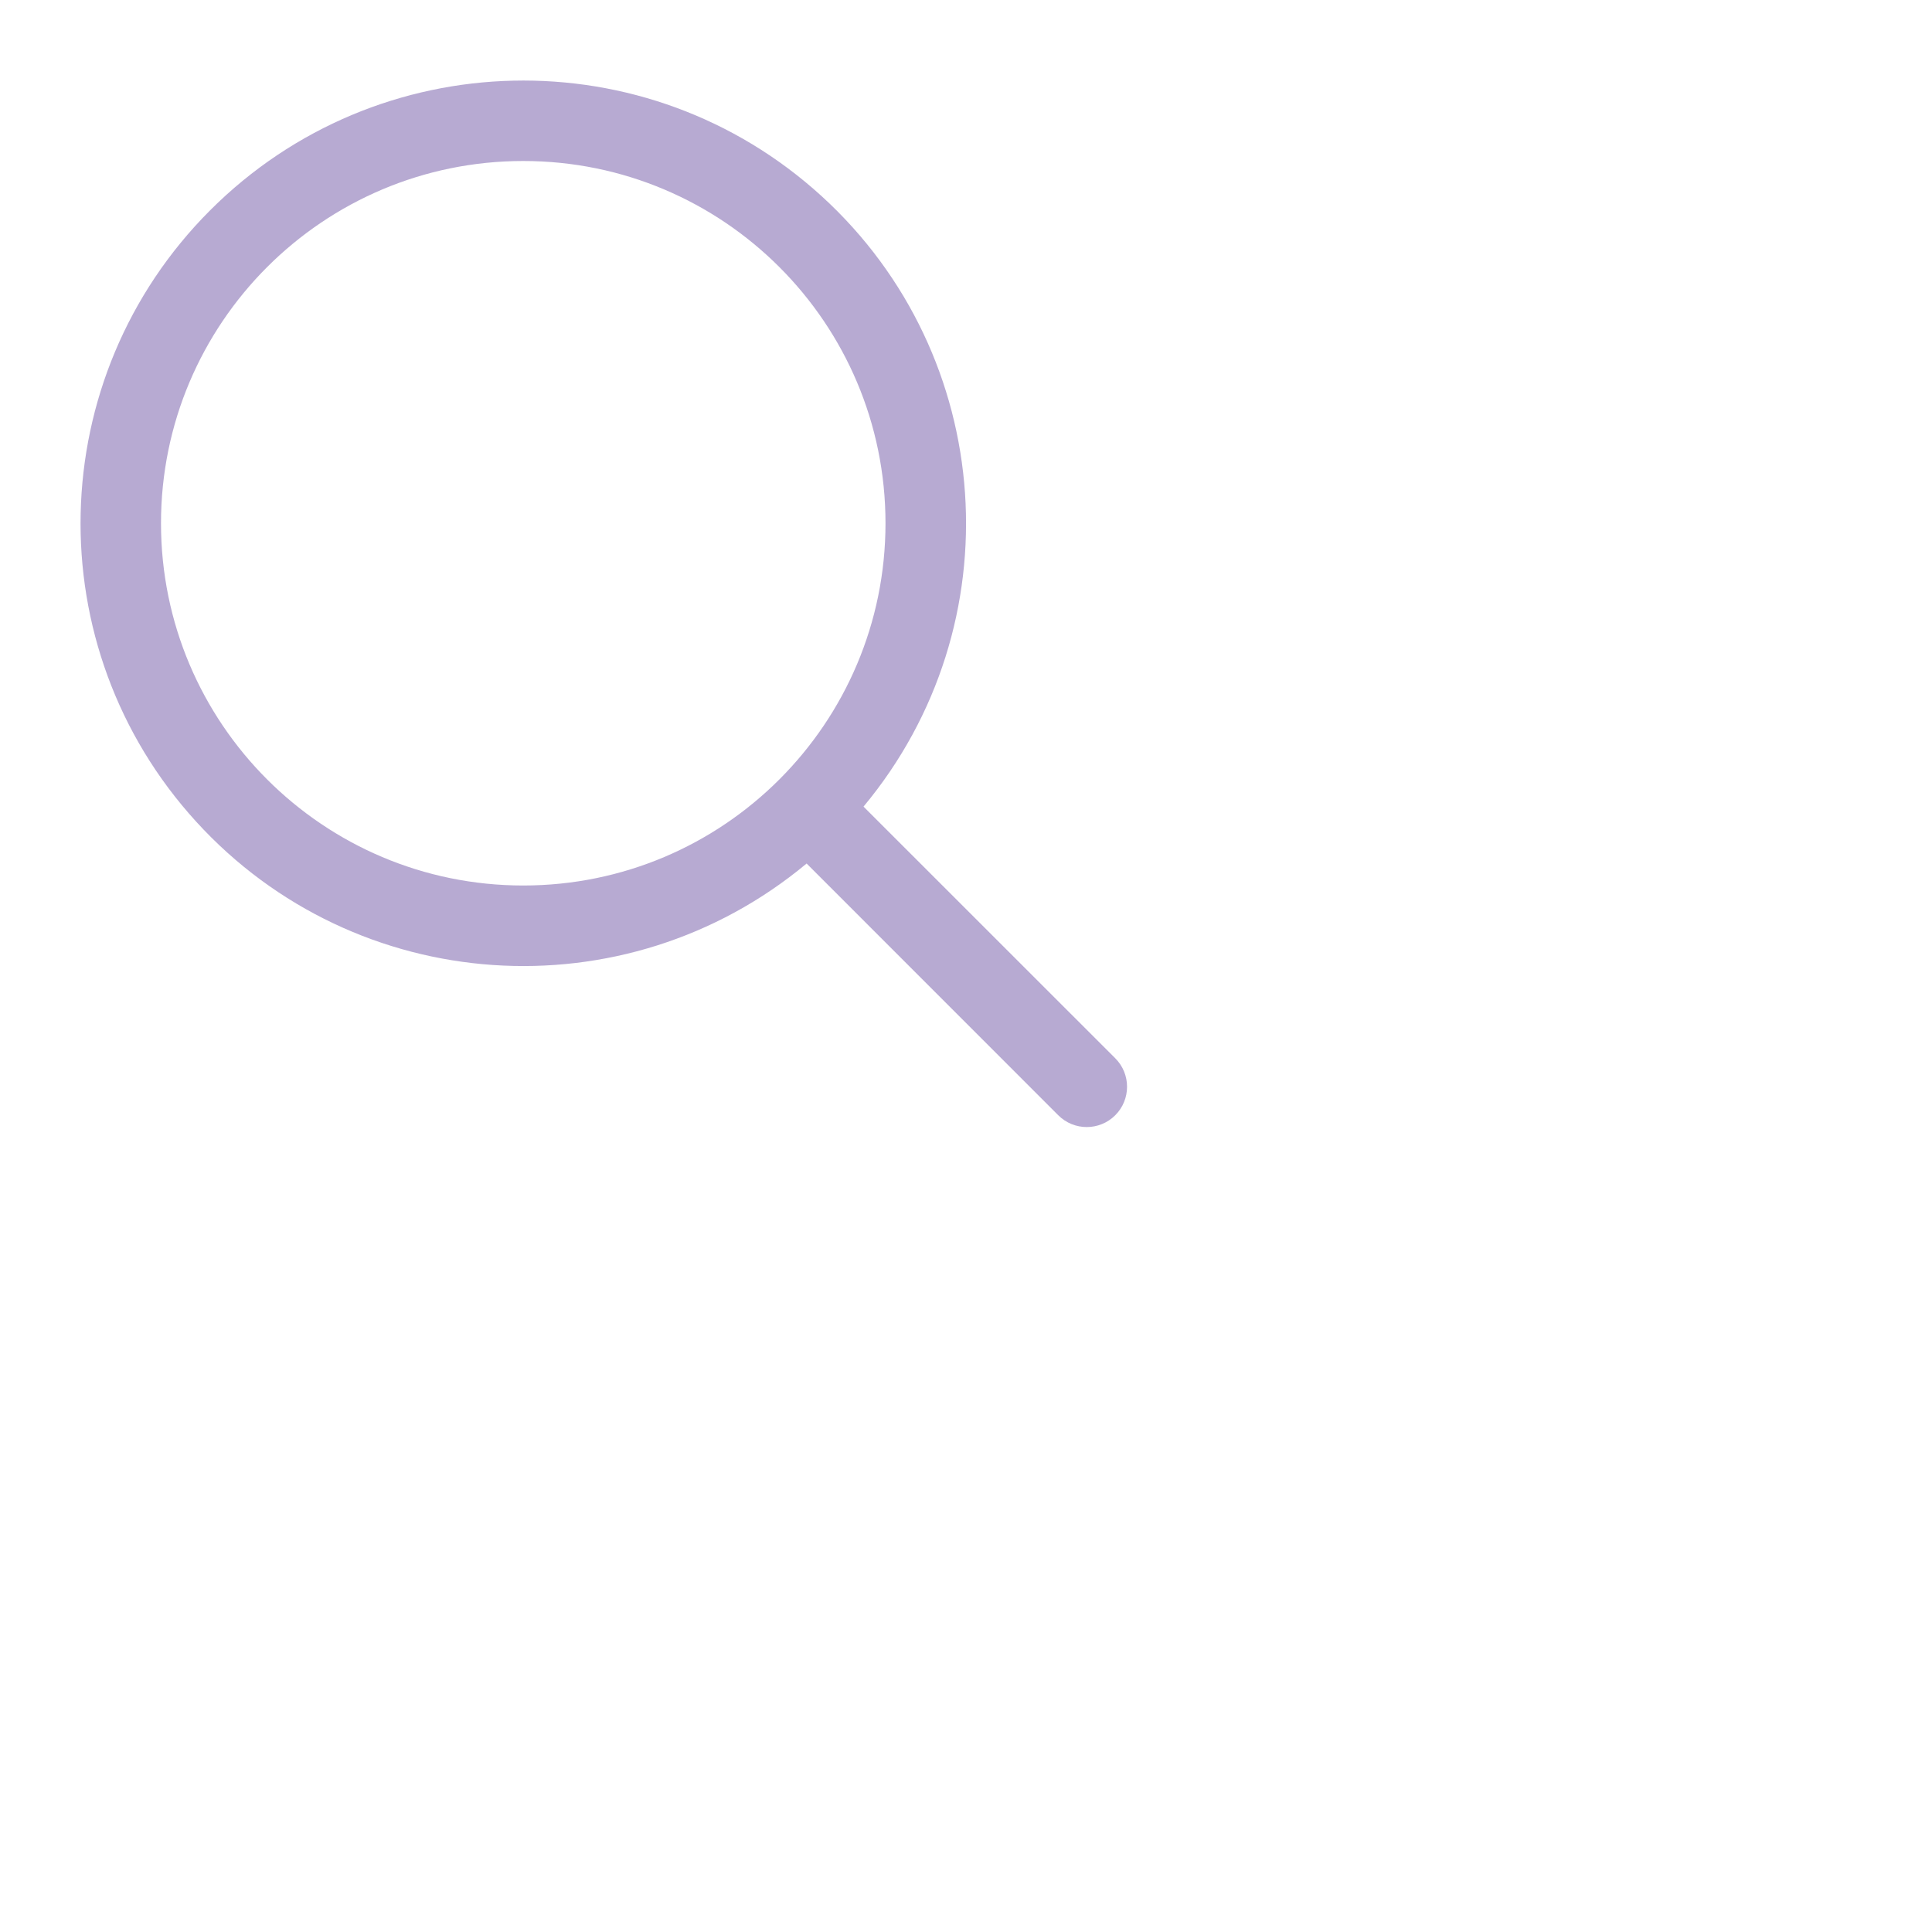
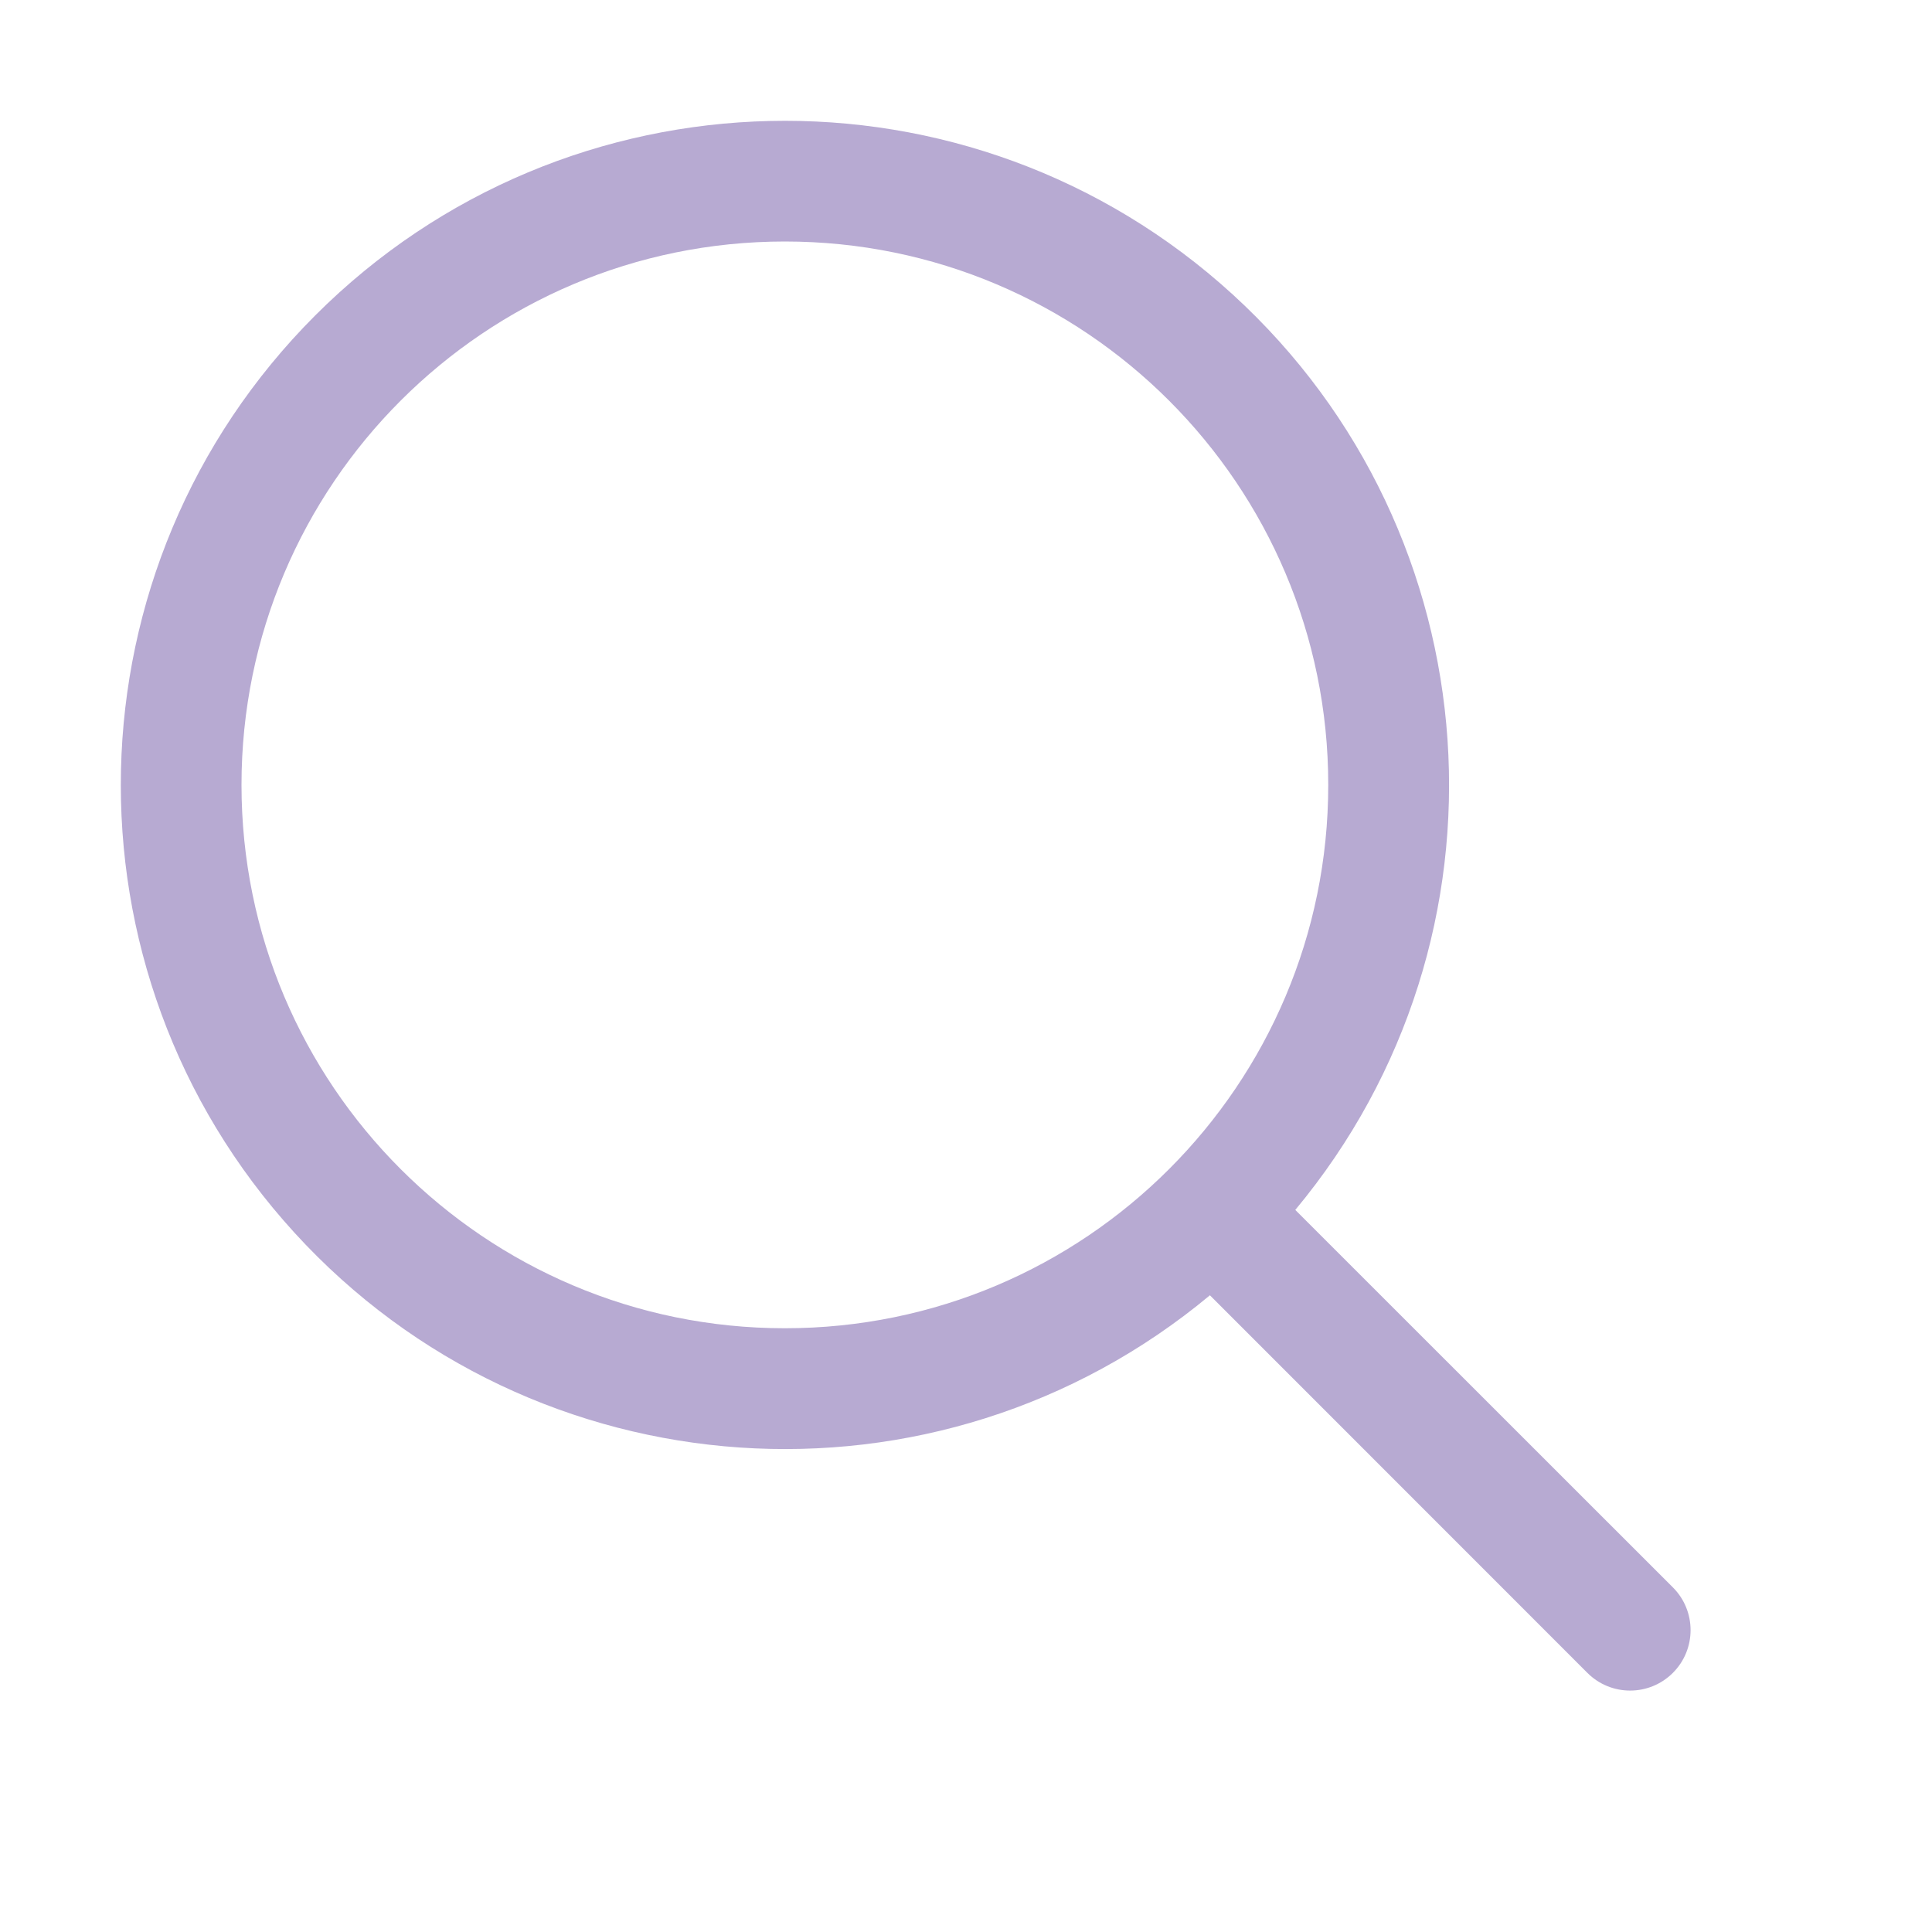
- <svg xmlns="http://www.w3.org/2000/svg" viewBox="0 0 24 24" preserveAspectRatio="xMidYMid meet">
+ <svg xmlns="http://www.w3.org/2000/svg" viewBox="0 0 16 16" preserveAspectRatio="xMidYMid meet">
  <path fill="#b7aad2" d="M10.02 10.727a5.5 5.5 0 1 1 .707-.707l3.127 3.126a.5.5 0 0 1-.708.708zM11 6.5a4.5 4.5 0 1 0-9 0a4.5 4.5 0 0 0 9 0" />
</svg>
